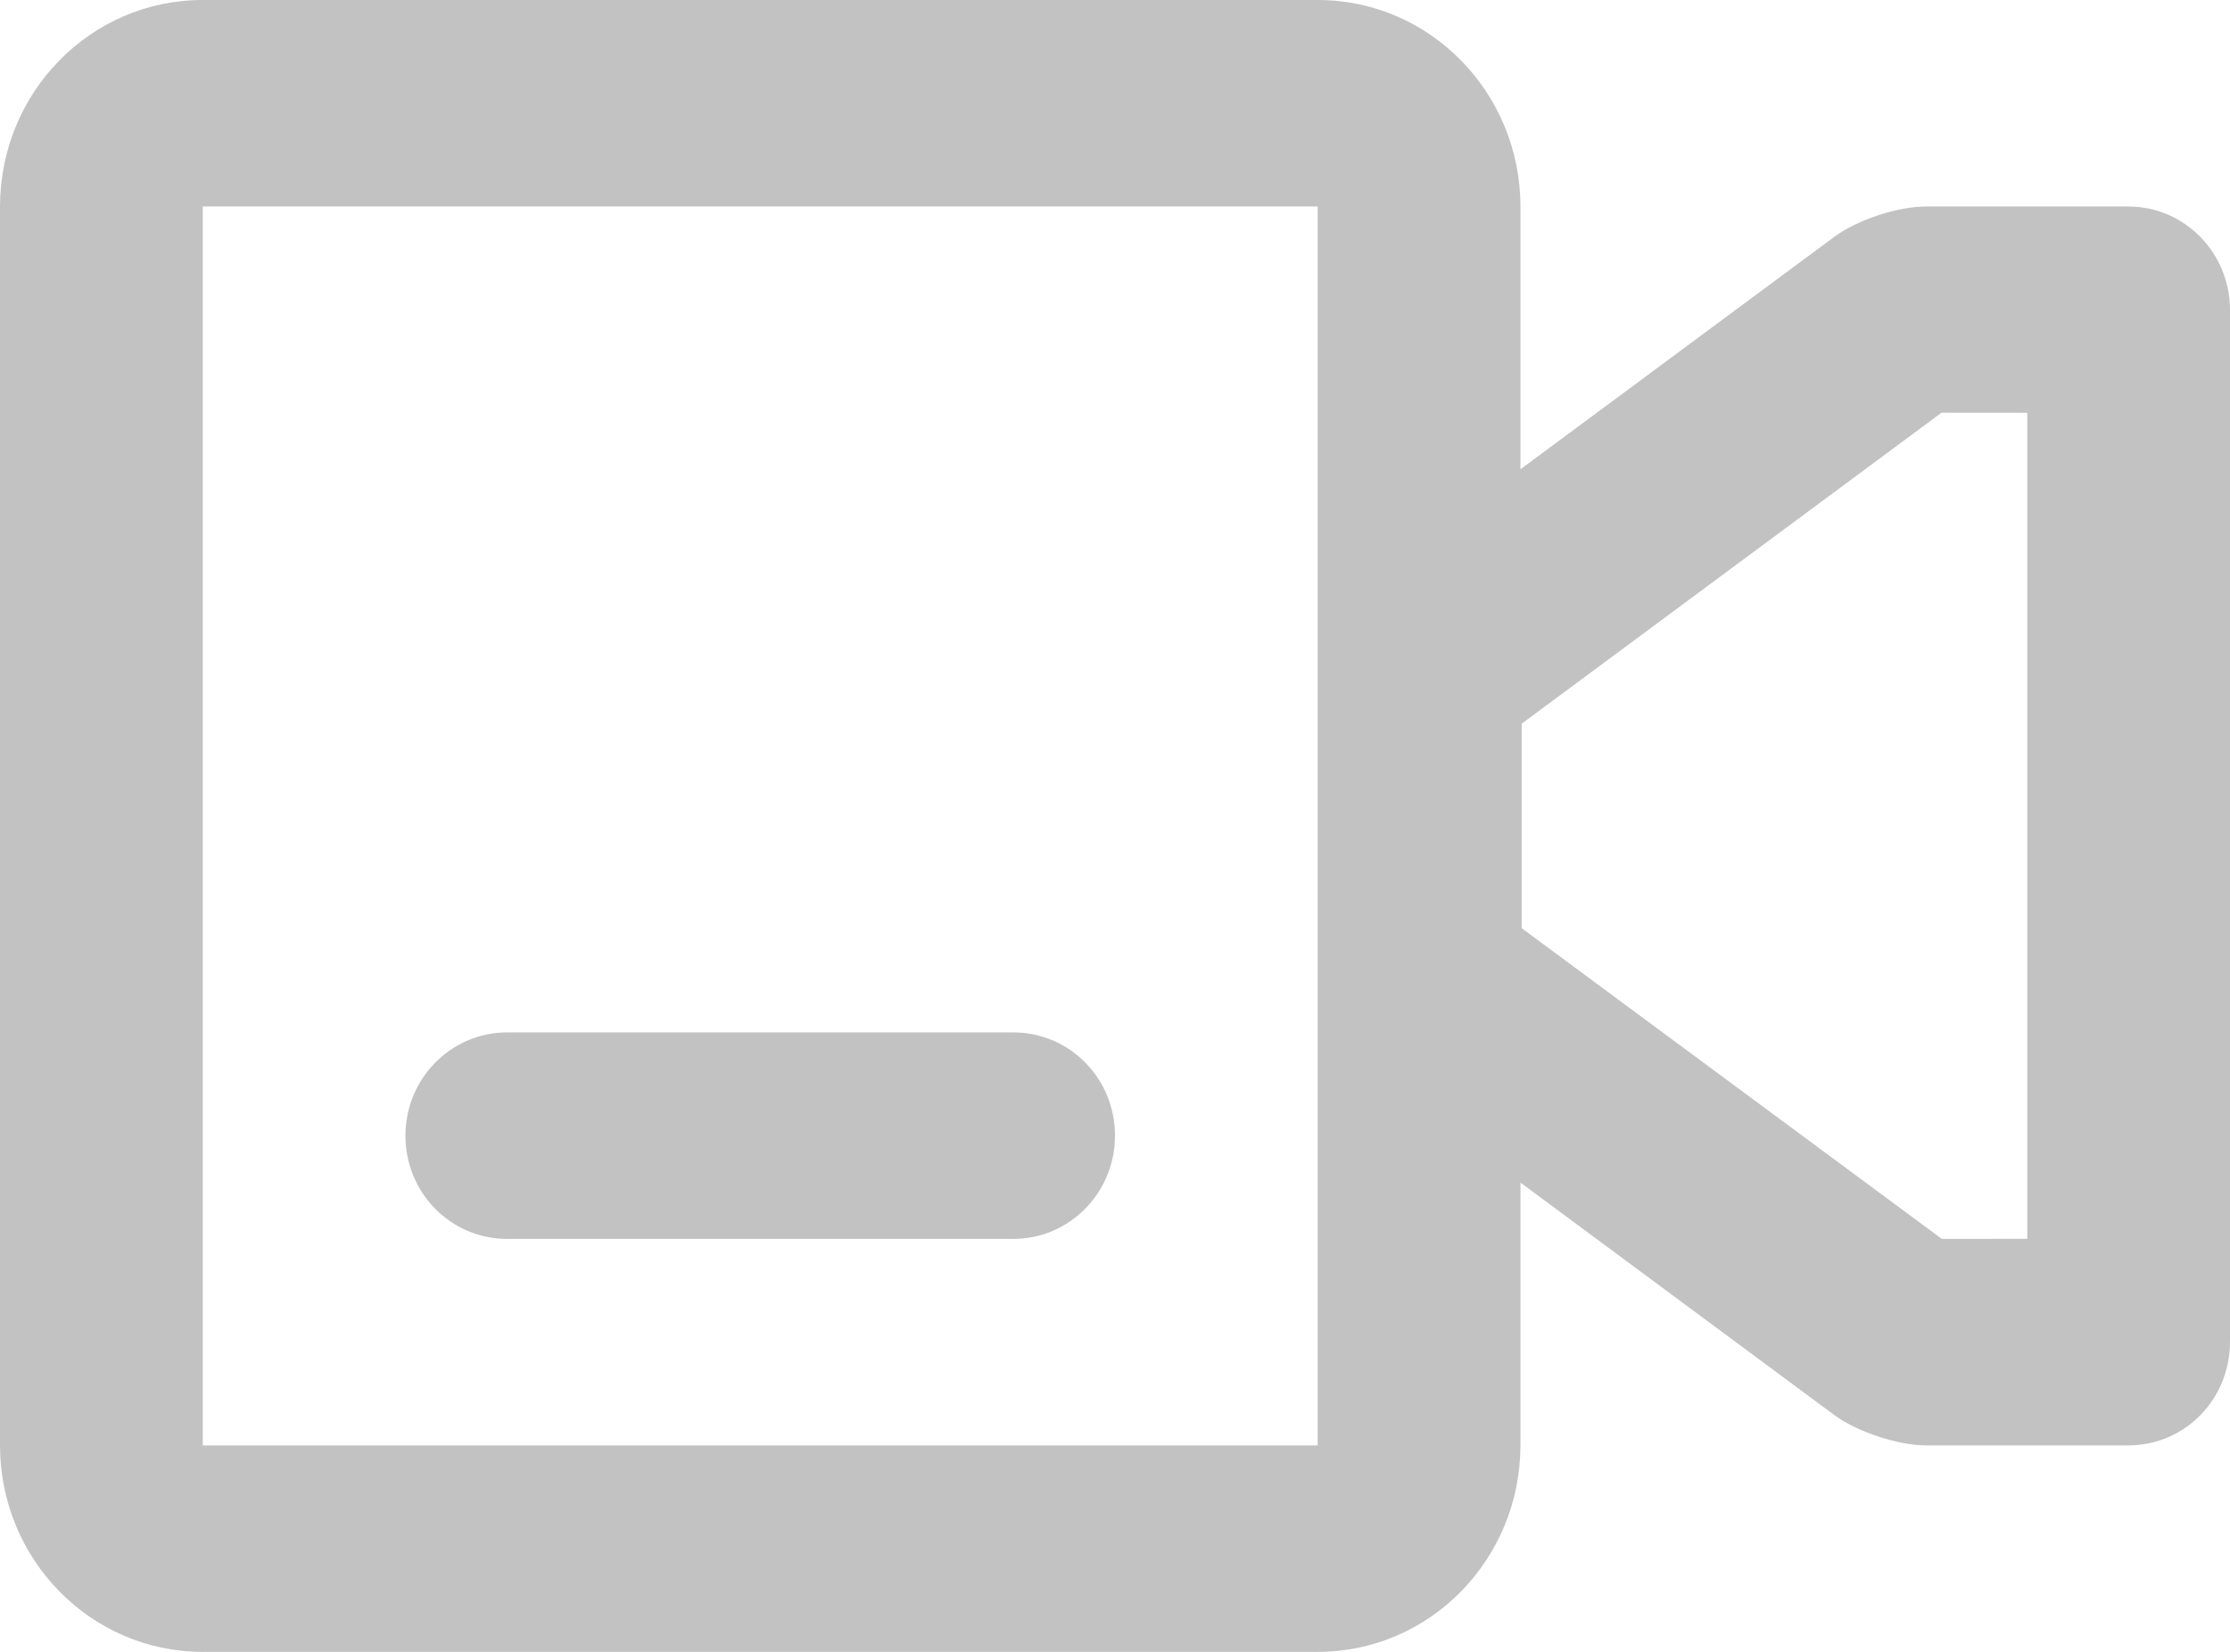
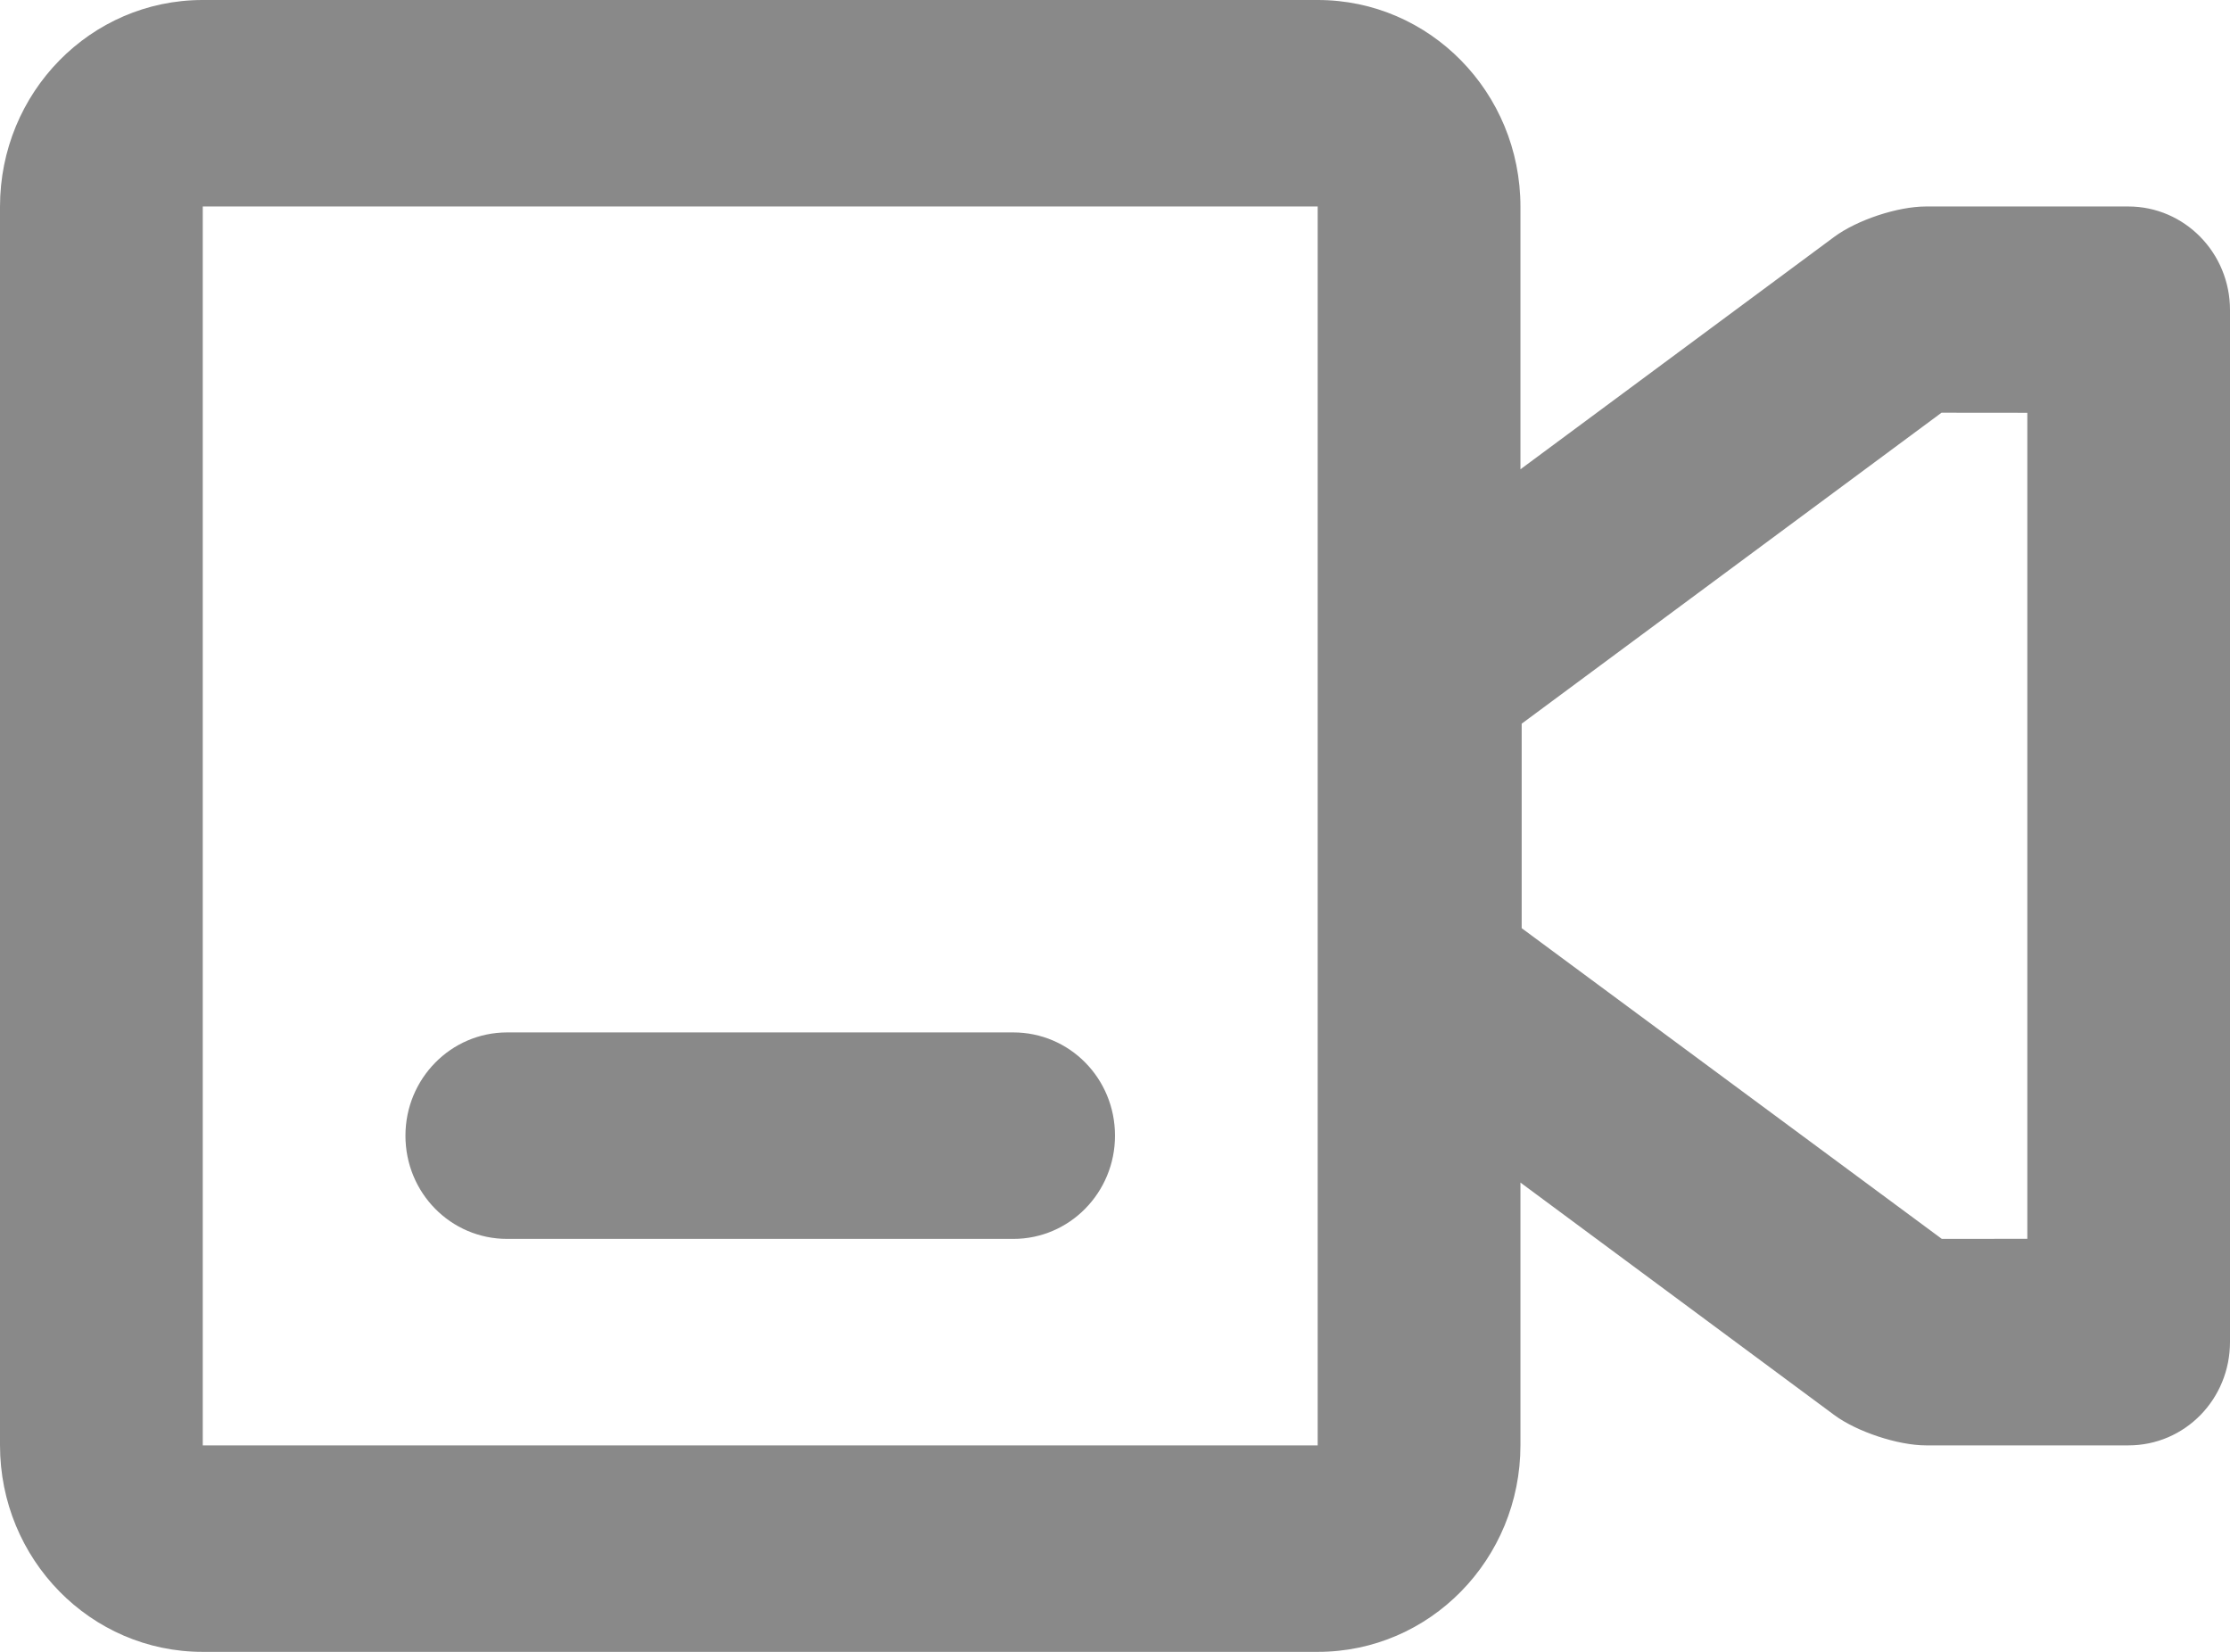
<svg xmlns="http://www.w3.org/2000/svg" width="27" height="20" viewBox="0 0 27 20" fill="none">
-   <path opacity="0.24" fill-rule="evenodd" clip-rule="evenodd" d="M22.208 2.868L18.409 5.682V2.503C18.409 1.118 17.31 0 15.955 0H2.454C1.096 0 0 1.12 0 2.503V17.497C0 18.882 1.099 20 2.454 20H15.955C17.313 20 18.409 18.88 18.409 17.497V14.318L22.208 17.132C22.48 17.334 22.98 17.5 23.32 17.5H25.769C26.456 17.5 27 16.939 27 16.247V3.753C27 3.061 26.449 2.5 25.769 2.5H23.32C22.973 2.5 22.482 2.665 22.208 2.868ZM2.455 17.5V2.5H15.954V17.5H2.455ZM4.909 13.75C4.909 13.06 5.46 12.5 6.14 12.5H12.269C12.949 12.5 13.5 13.055 13.5 13.75C13.5 14.44 12.95 15 12.269 15H6.14C5.46 15 4.909 14.445 4.909 13.75ZM23.511 15L18.424 11.238L18.424 8.762L23.507 4.997L24.546 4.998V14.999L23.511 15Z" fill="black" />
+   <path fill-rule="evenodd" clip-rule="evenodd" d="M22.208 2.868L18.409 5.682V2.503C18.409 1.118 17.31 0 15.955 0H2.454C1.096 0 0 1.12 0 2.503V17.497C0 18.882 1.099 20 2.454 20H15.955C17.313 20 18.409 18.88 18.409 17.497V14.318L22.208 17.132C22.48 17.334 22.98 17.5 23.32 17.5H25.769C26.456 17.5 27 16.939 27 16.247V3.753C27 3.061 26.449 2.5 25.769 2.5H23.32C22.973 2.5 22.482 2.665 22.208 2.868ZM2.455 17.5V2.5H15.954V17.5H2.455ZM4.909 13.75C4.909 13.06 5.46 12.5 6.14 12.5H12.269C12.949 12.5 13.5 13.055 13.5 13.75C13.5 14.44 12.95 15 12.269 15H6.14C5.46 15 4.909 14.445 4.909 13.75ZM23.511 15L18.424 11.238L18.424 8.762L23.507 4.997L24.546 4.998V14.999L23.511 15Z" fill="#898989" />
</svg>
